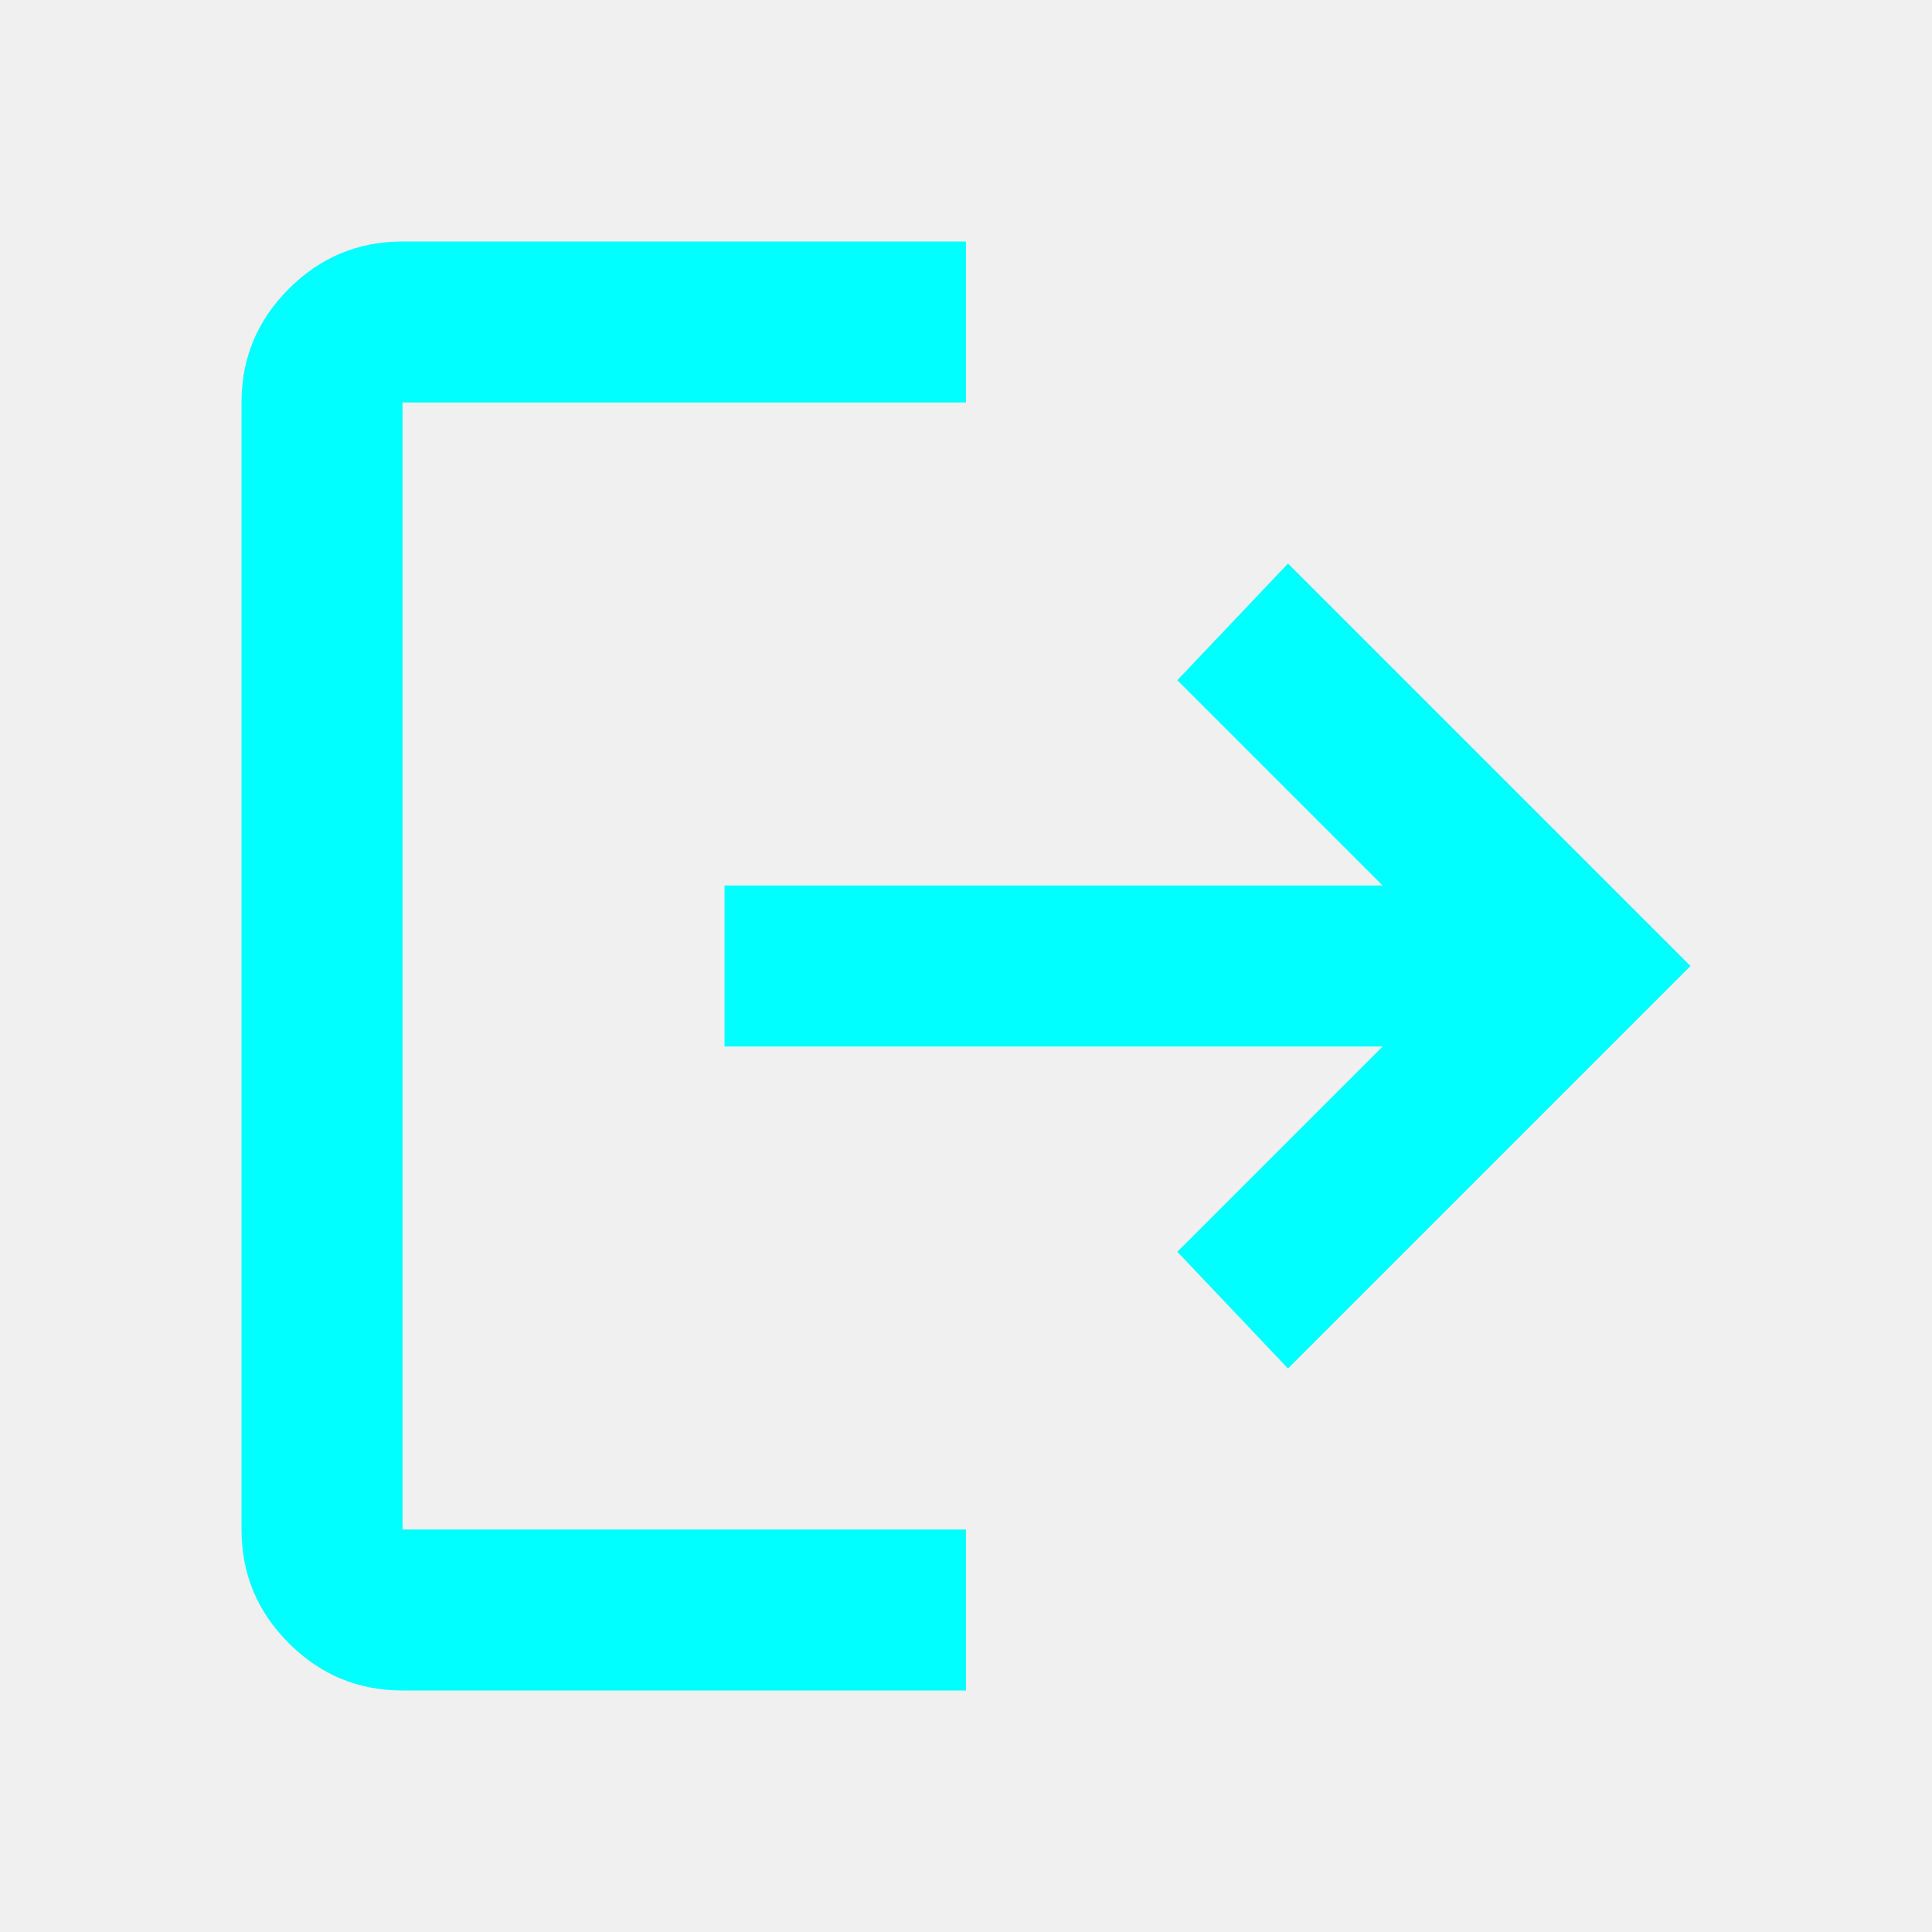
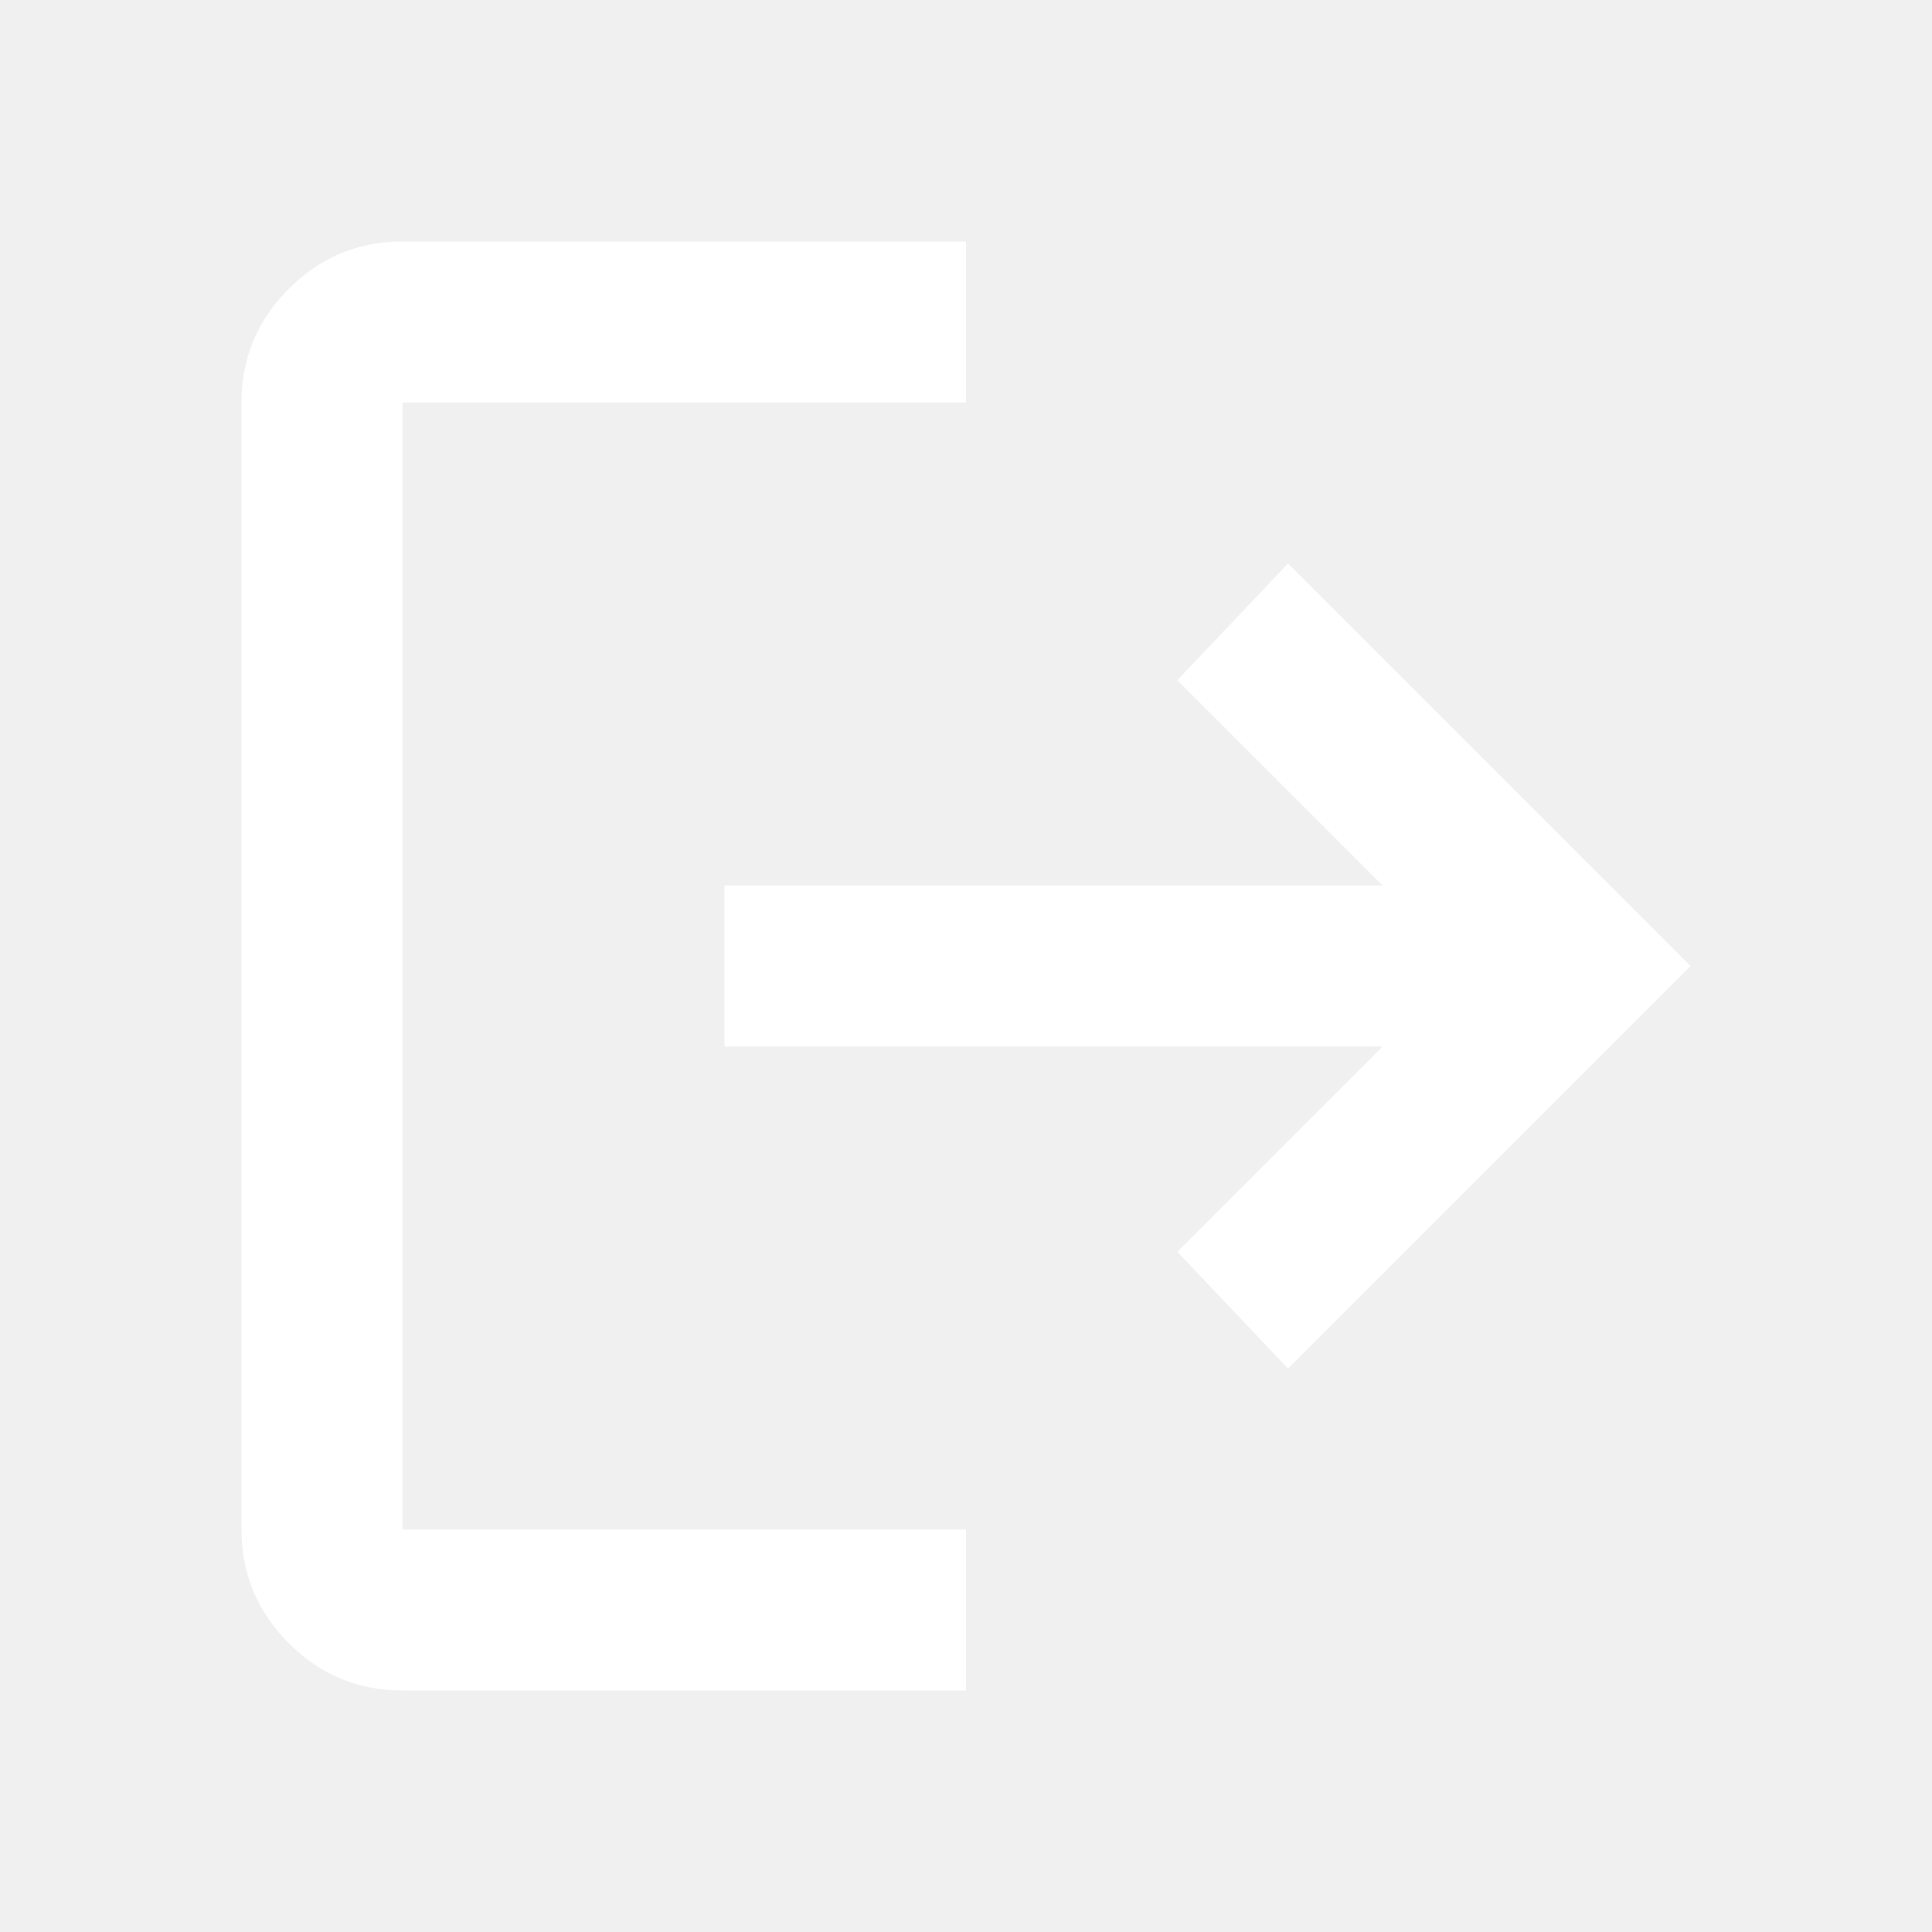
- <svg xmlns="http://www.w3.org/2000/svg" height="24px" viewBox="0 -960 960 960" width="24px" fill="#00ffff">
+ <svg xmlns="http://www.w3.org/2000/svg" height="24px" viewBox="0 -960 960 960" width="24px" fill="#ffffff">
  <path d="M200-120q-33 0-56.5-23.5T120-200v-560q0-33 23.5-56.5T200-840h280v80H200v560h280v80H200Zm440-160-55-58 102-102H360v-80h327L585-622l55-58 200 200-200 200Z" />
</svg>
